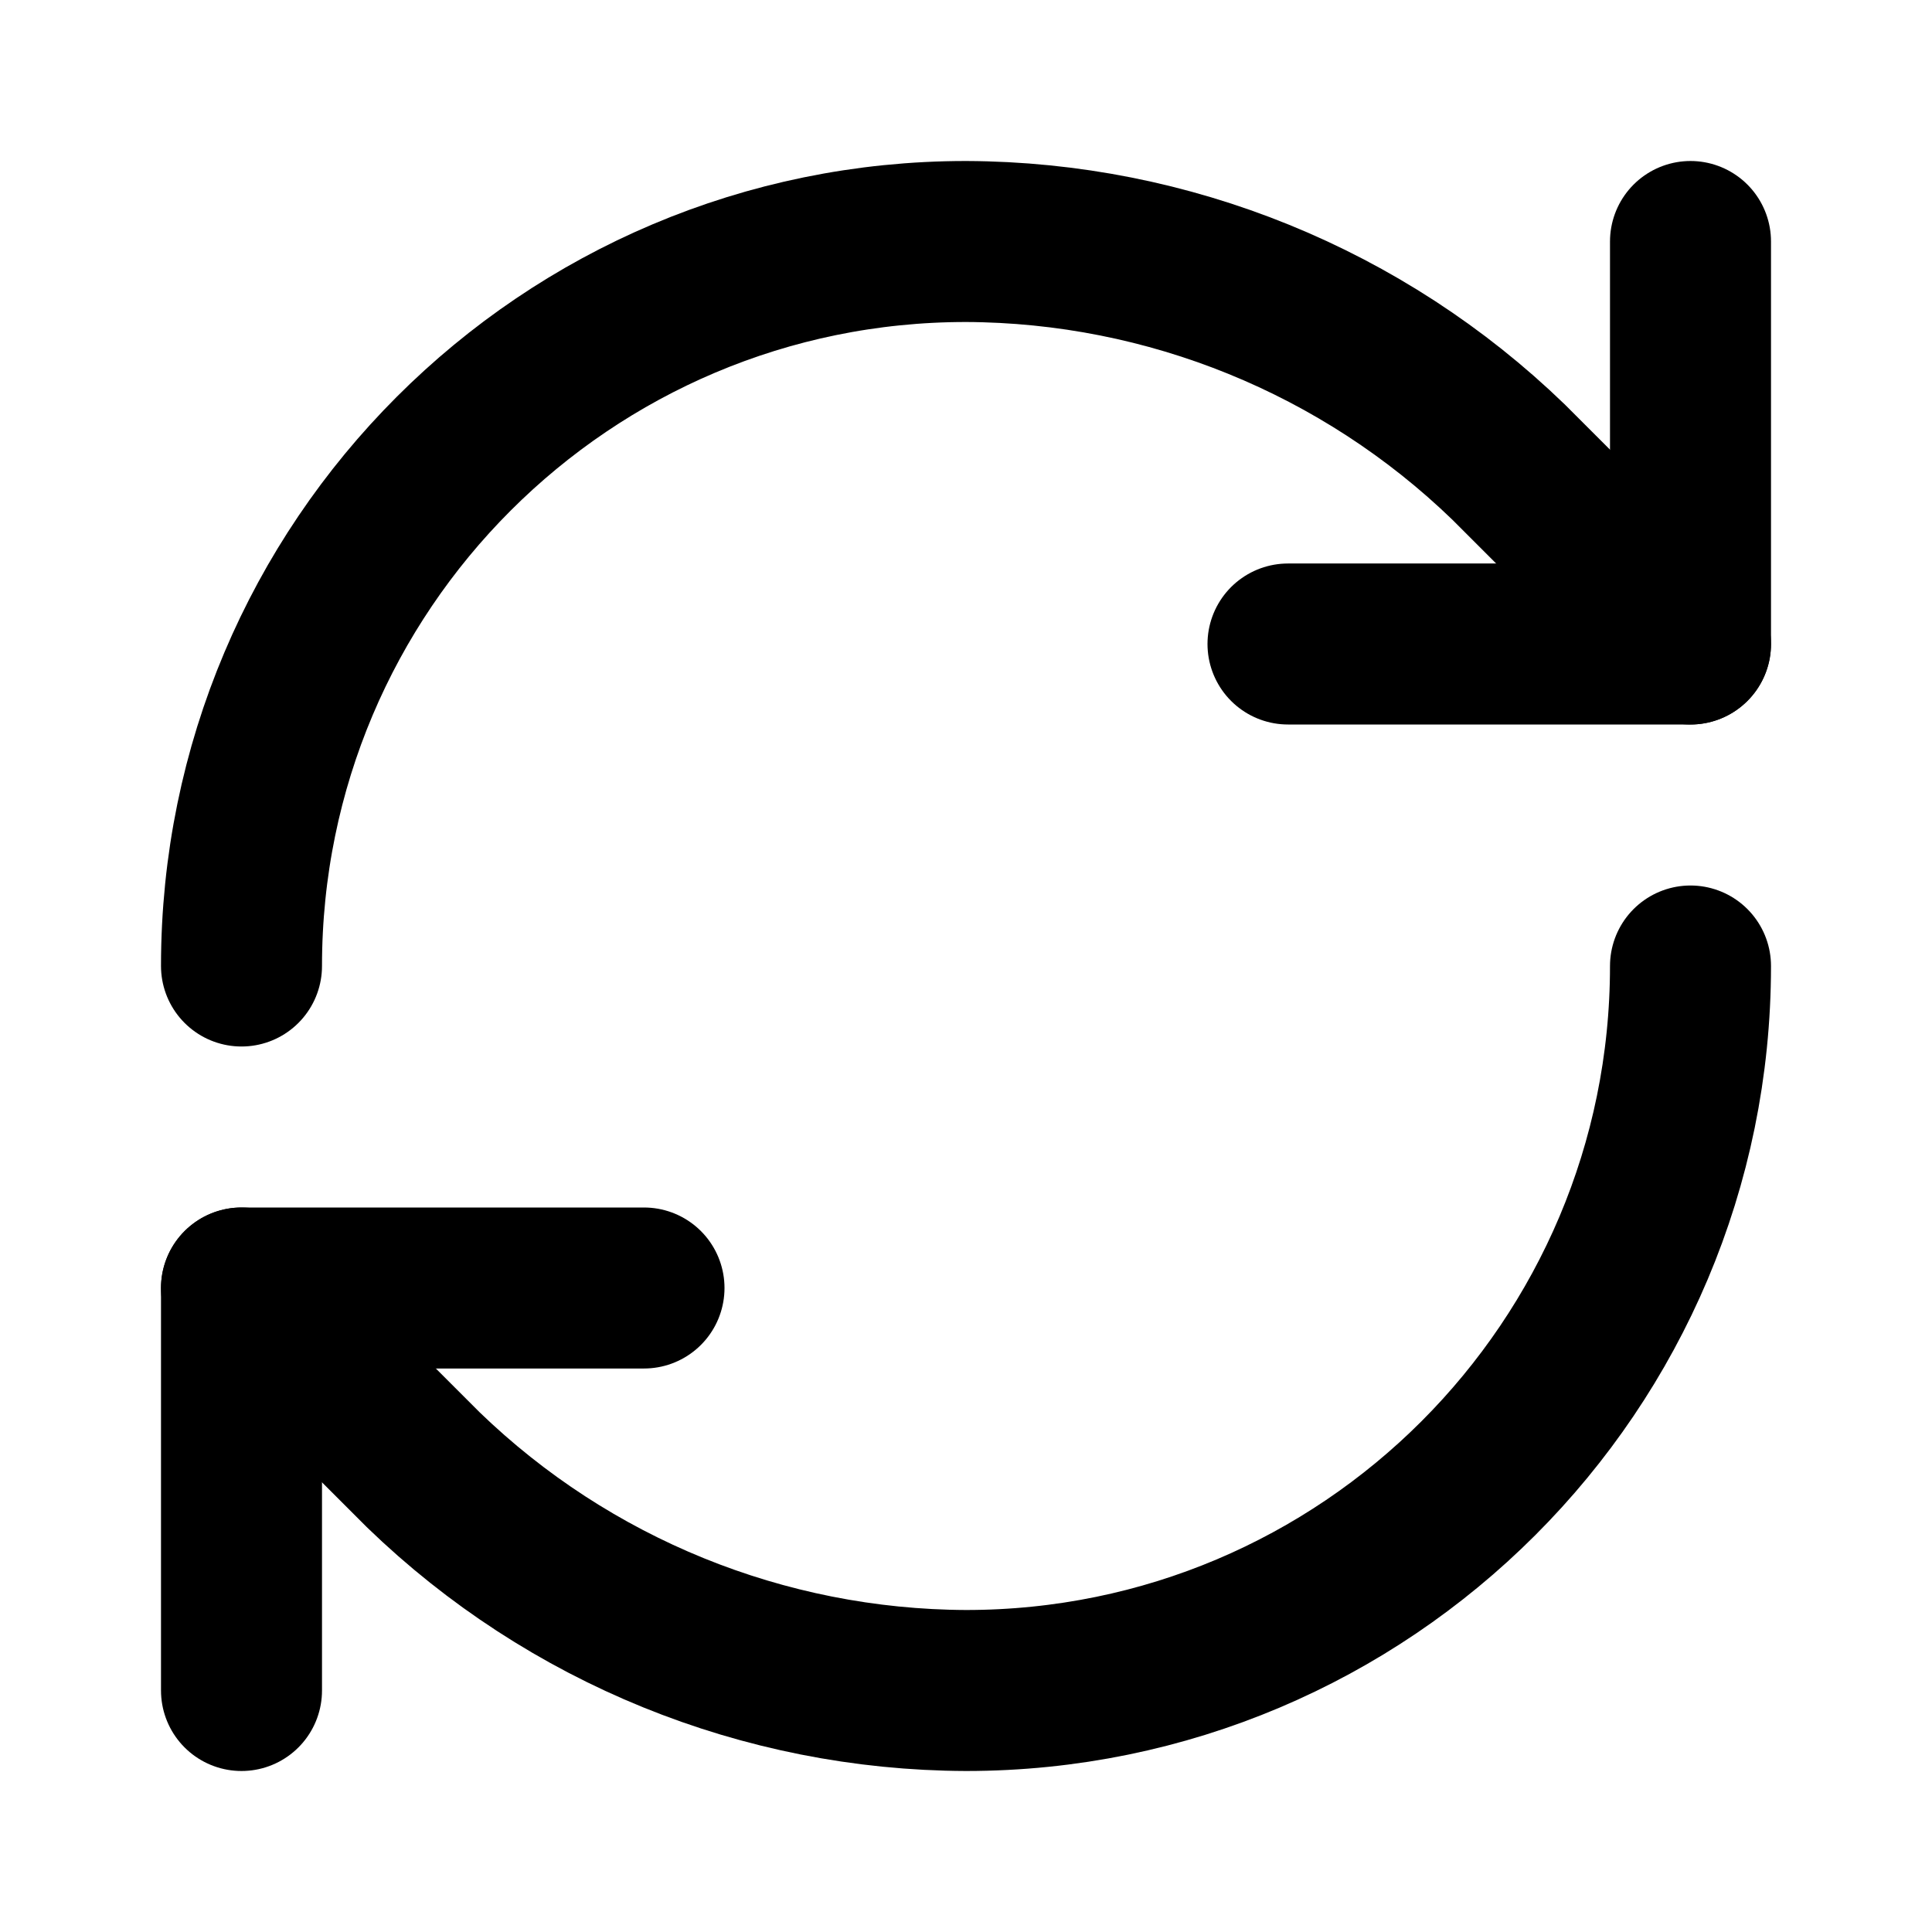
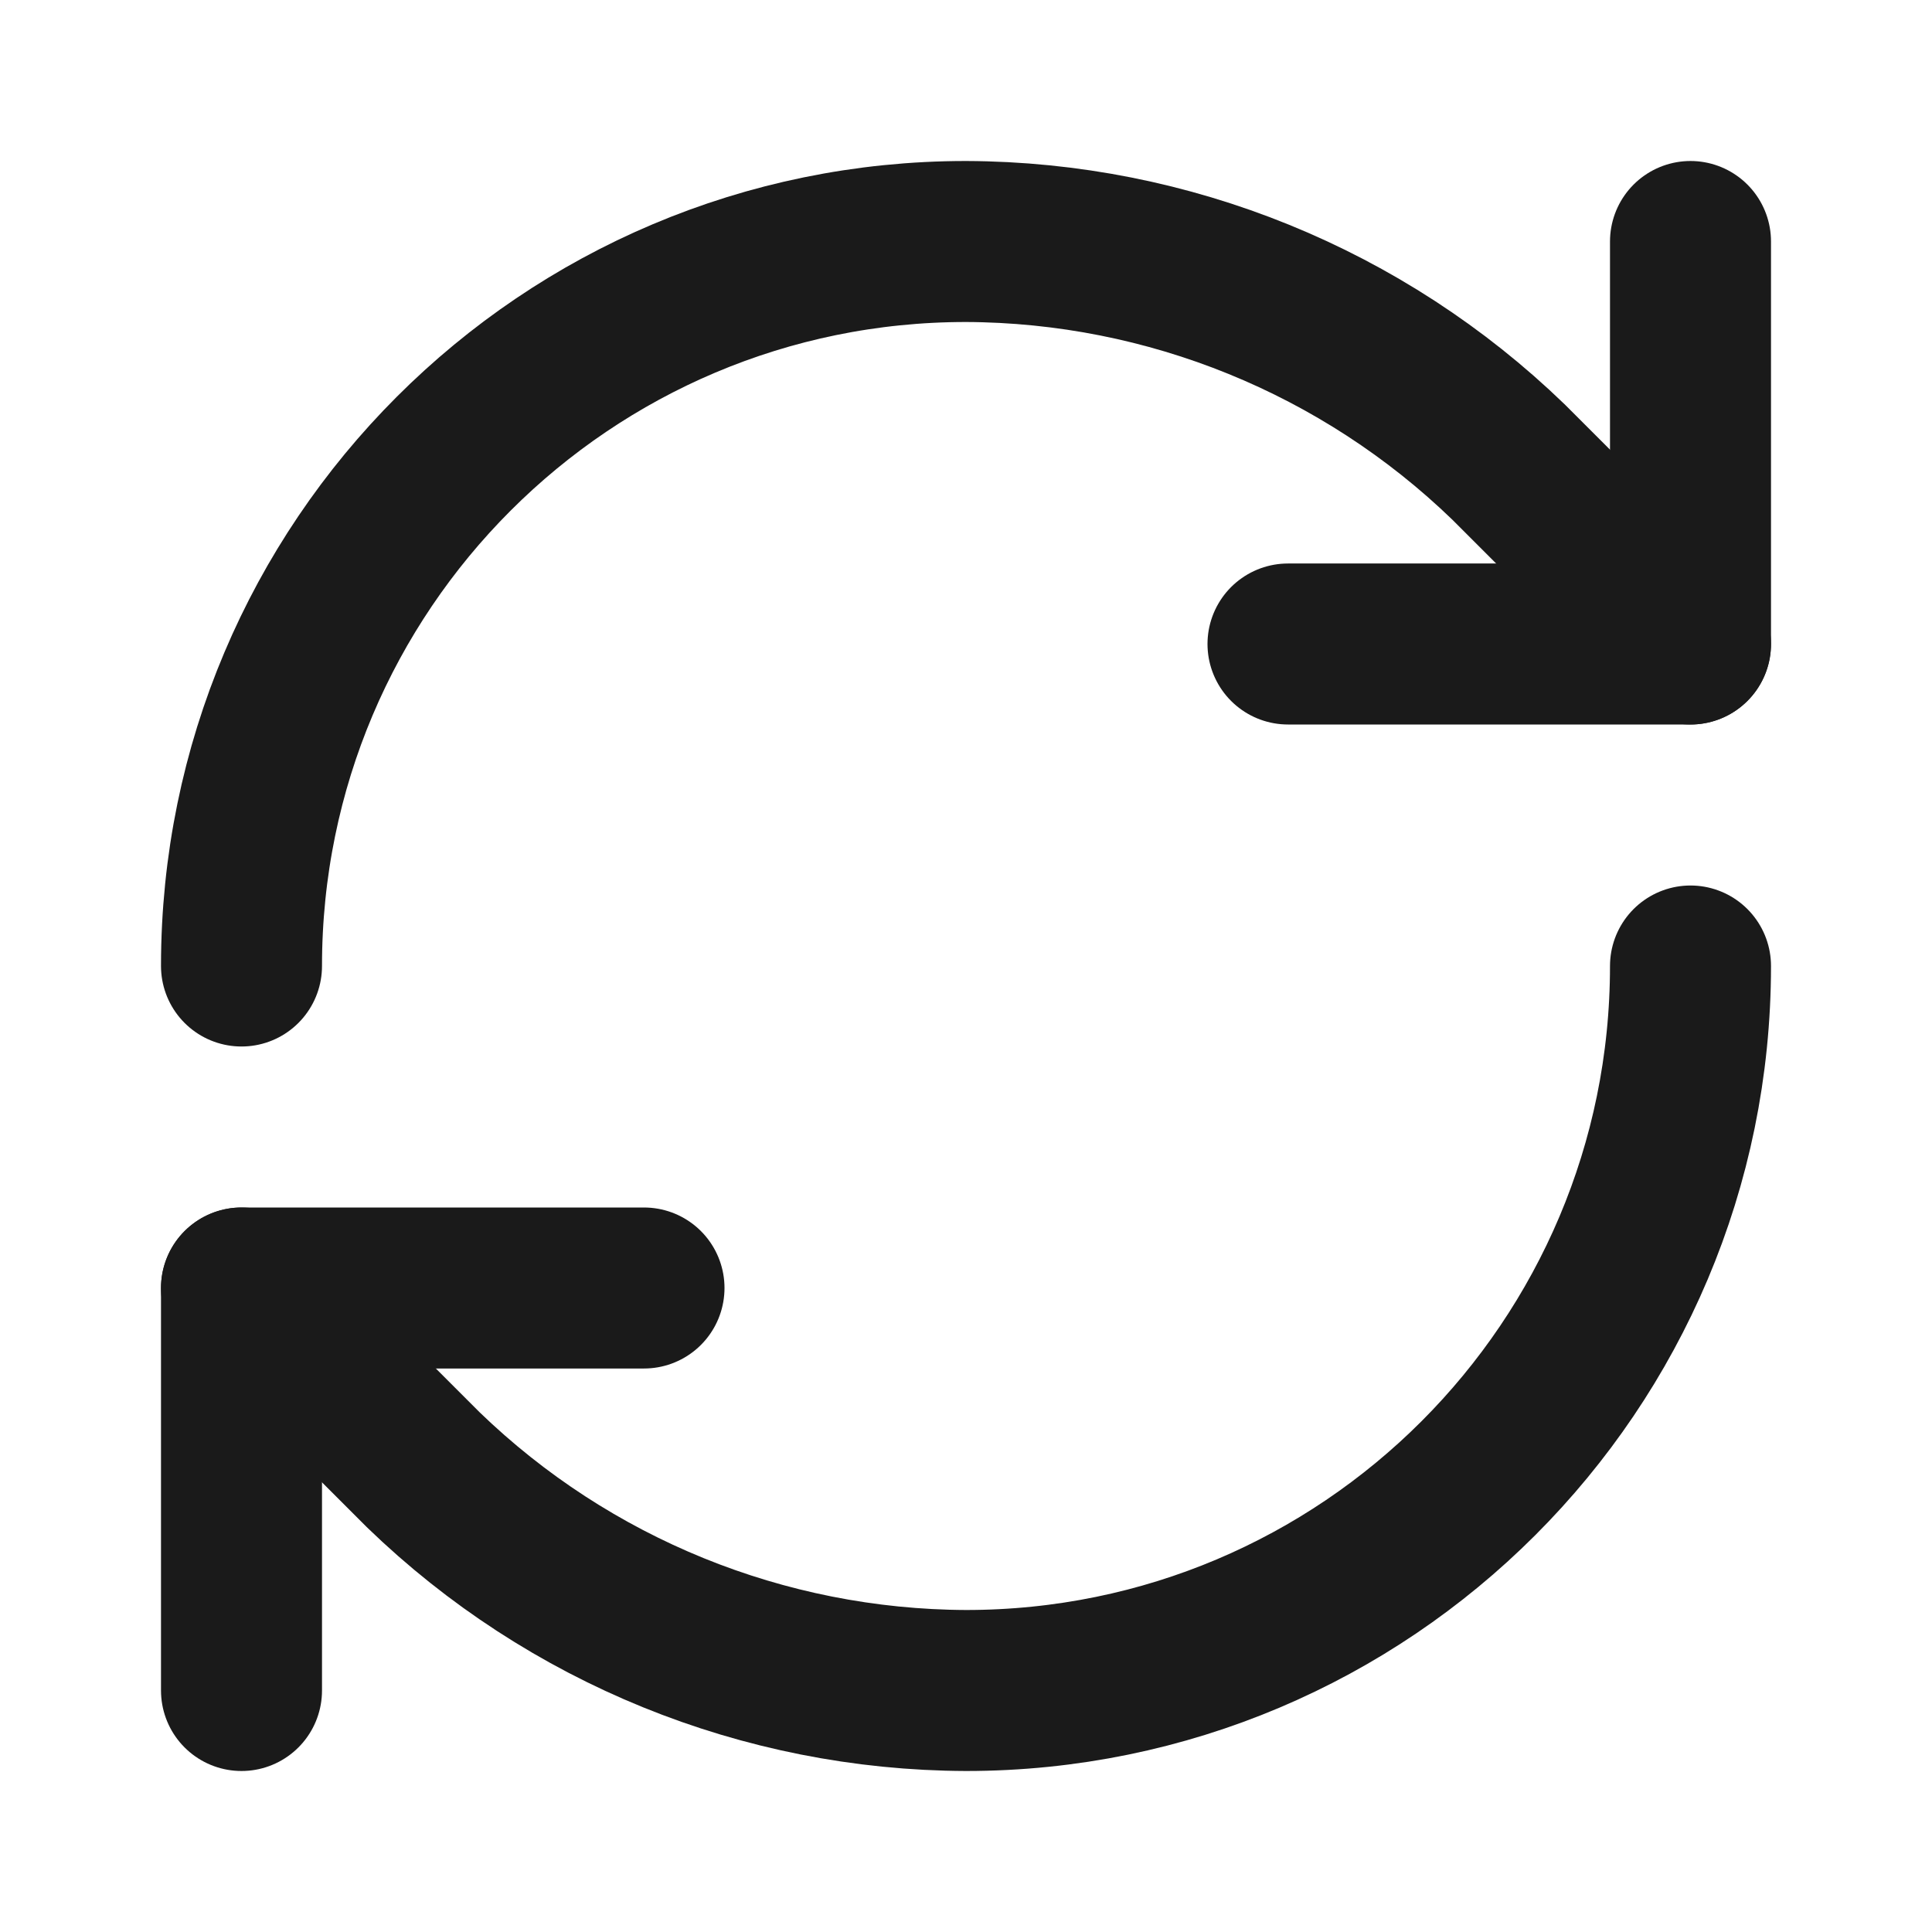
- <svg xmlns="http://www.w3.org/2000/svg" width="24" height="24" viewBox="0 0 24 24" fill="none" stroke="currentColor" stroke-width="2" stroke-linecap="round" stroke-linejoin="round">
+ <svg xmlns="http://www.w3.org/2000/svg" color="#1a1a1a" width="24" height="24" viewBox="0 0 24 24" fill="none" stroke="currentColor" stroke-width="2" stroke-linecap="round" stroke-linejoin="round">
  <path d="M3 12a9 9 0 0 1 9-9 9.75 9.75 0 0 1 6.74 2.74L21 8" />
  <path d="M21 3v5h-5" />
  <path d="M21 12a9 9 0 0 1-9 9 9.75 9.75 0 0 1-6.74-2.74L3 16" />
  <path d="M8 16H3v5" />
</svg>
